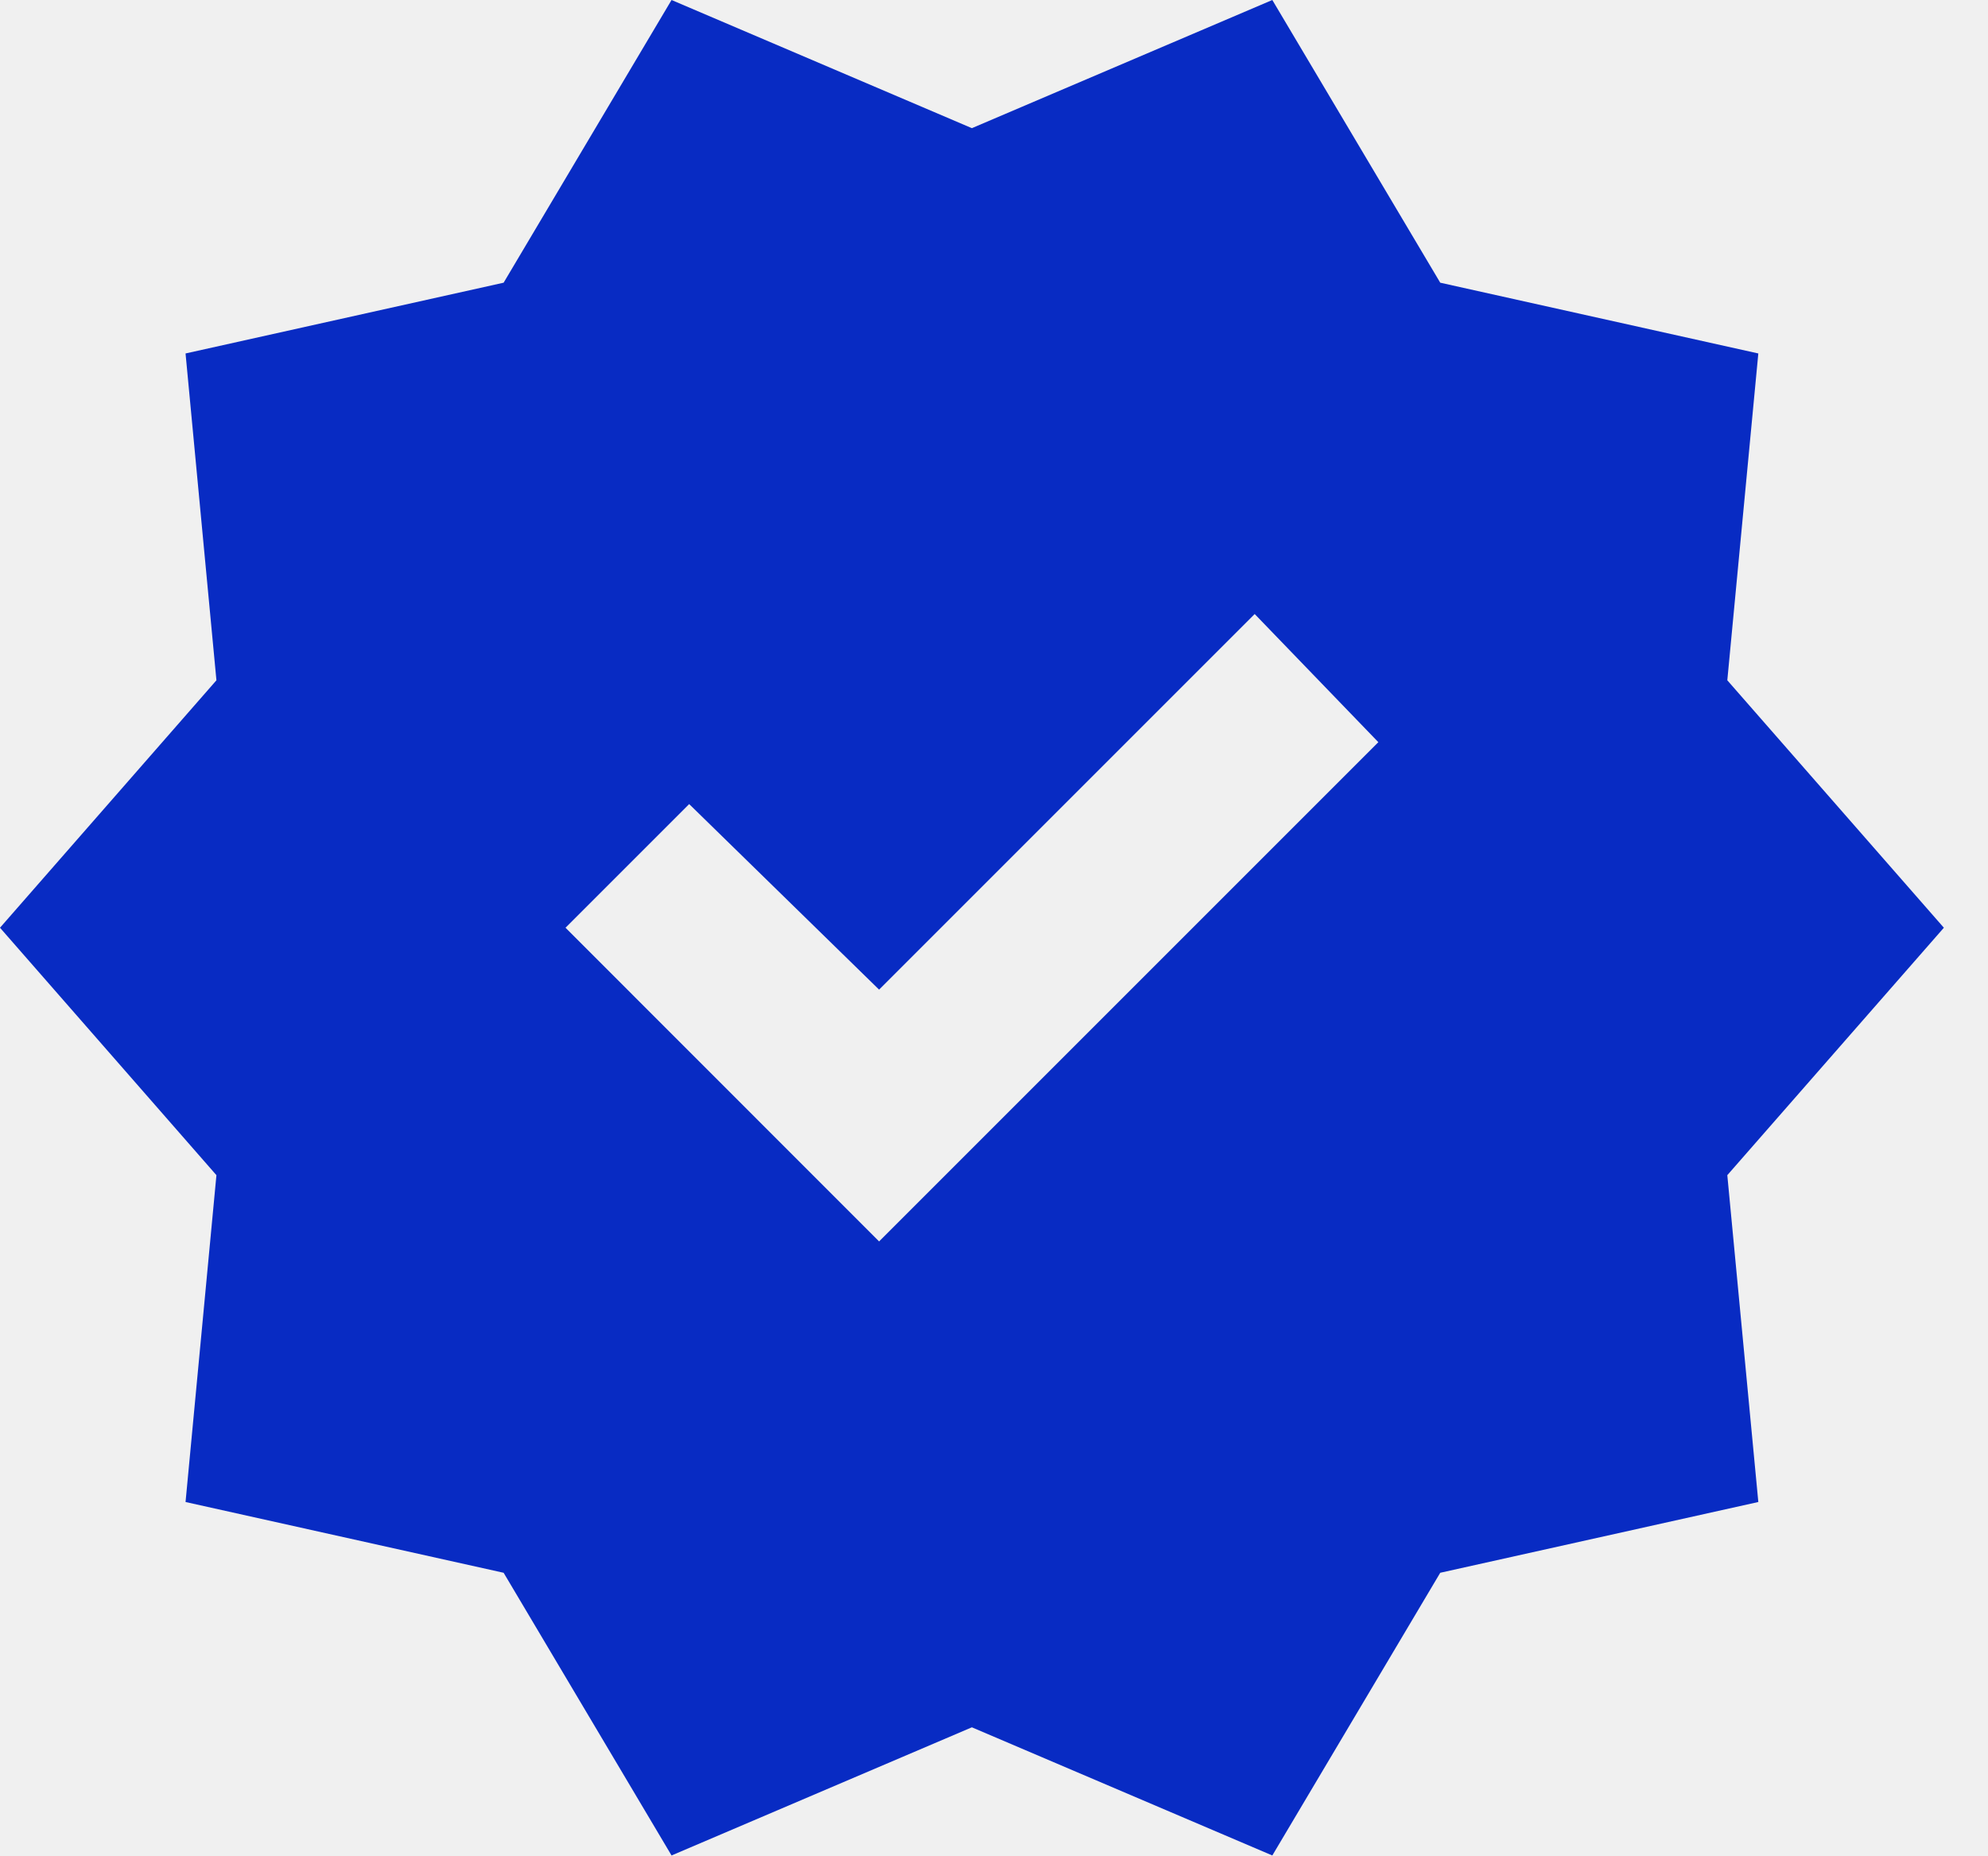
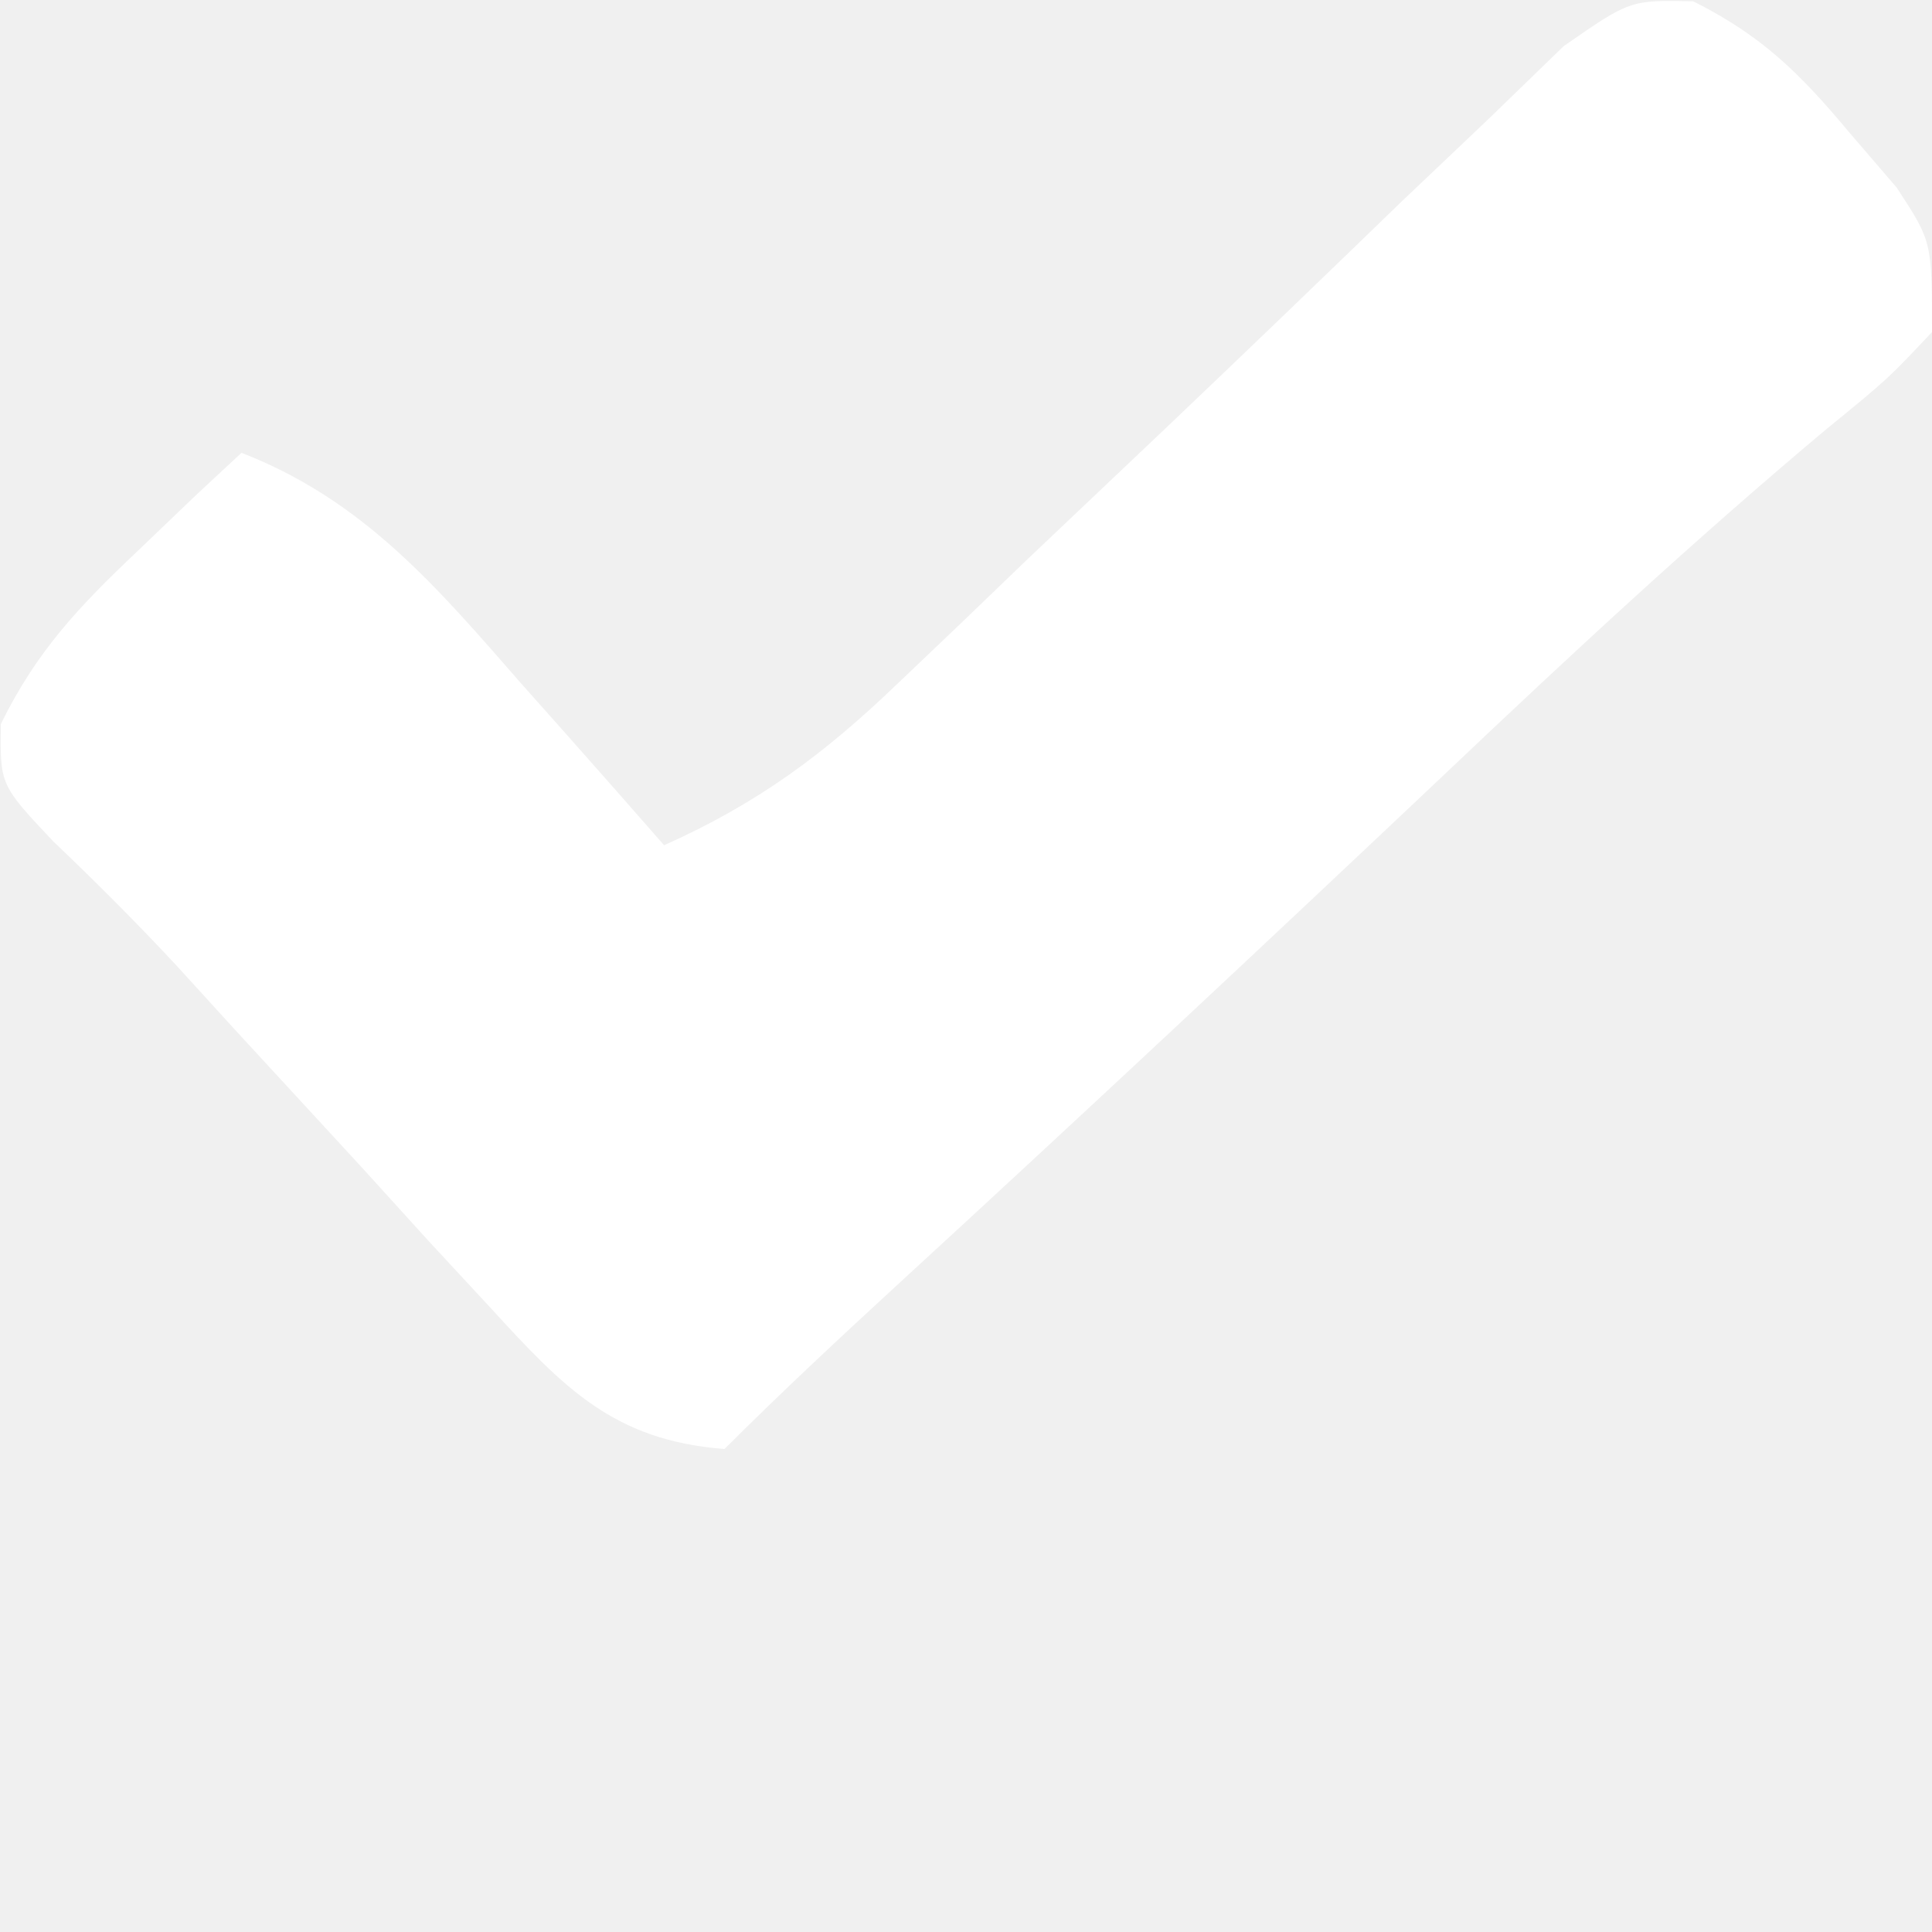
- <svg xmlns="http://www.w3.org/2000/svg" width="15" height="14" viewBox="0 0 15 14" fill="none">
-   <path d="M5.067 14L3.8 11.867L1.4 11.333L1.633 8.867L0 7L1.633 5.133L1.4 2.667L3.8 2.133L5.067 0L7.333 0.967L9.6 0L10.867 2.133L13.267 2.667L13.033 5.133L14.667 7L13.033 8.867L13.267 11.333L10.867 11.867L9.6 14L7.333 13.033L5.067 14ZM6.633 9.367L10.4 5.6L9.467 4.633L6.633 7.467L5.2 6.067L4.267 7L6.633 9.367Z" fill="#082BC3" />
+ <svg xmlns="http://www.w3.org/2000/svg" version="1.1" width="64" height="64">
+   <path d="M0 0 C2.278 1.142 3.528 2.379 5.16 4.332 C5.941 5.241 5.941 5.241 6.738 6.168 C7.91 7.957 7.91 7.957 7.91 10.957 C6.448 12.511 6.448 12.511 4.422 14.164 C0.035 17.842 -4.126 21.705 -8.277 25.645 C-14.201 31.245 -20.151 36.813 -26.155 42.327 C-28.166 44.175 -30.158 46.026 -32.09 47.957 C-35.77 47.674 -37.421 45.923 -39.84 43.281 C-40.531 42.536 -41.222 41.79 -41.934 41.021 C-42.645 40.237 -43.357 39.453 -44.09 38.645 C-45.506 37.106 -46.923 35.569 -48.34 34.031 C-48.964 33.346 -49.588 32.661 -50.23 31.956 C-51.551 30.537 -52.922 29.165 -54.326 27.828 C-56.09 25.957 -56.09 25.957 -56.062 23.941 C-54.882 21.534 -53.473 20.047 -51.527 18.207 C-50.566 17.287 -50.566 17.287 -49.586 16.348 C-49.092 15.889 -48.599 15.43 -48.09 14.957 C-44.053 16.523 -41.619 19.399 -38.84 22.582 C-38.381 23.098 -37.922 23.613 -37.449 24.145 C-36.324 25.41 -35.206 26.683 -34.09 27.957 C-30.996 26.572 -28.808 24.956 -26.367 22.613 C-25.669 21.948 -24.97 21.283 -24.251 20.597 C-23.517 19.891 -22.783 19.185 -22.027 18.457 C-20.502 17.01 -18.976 15.563 -17.449 14.117 C-14.844 11.637 -12.251 9.145 -9.668 6.641 C-8.714 5.734 -7.76 4.828 -6.777 3.895 C-5.956 3.099 -5.135 2.304 -4.289 1.484 C-2.09 -0.043 -2.09 -0.043 0 0 Z " fill="#FFFFFF" transform="translate(56.08984,0.04296875)" />
</svg>
